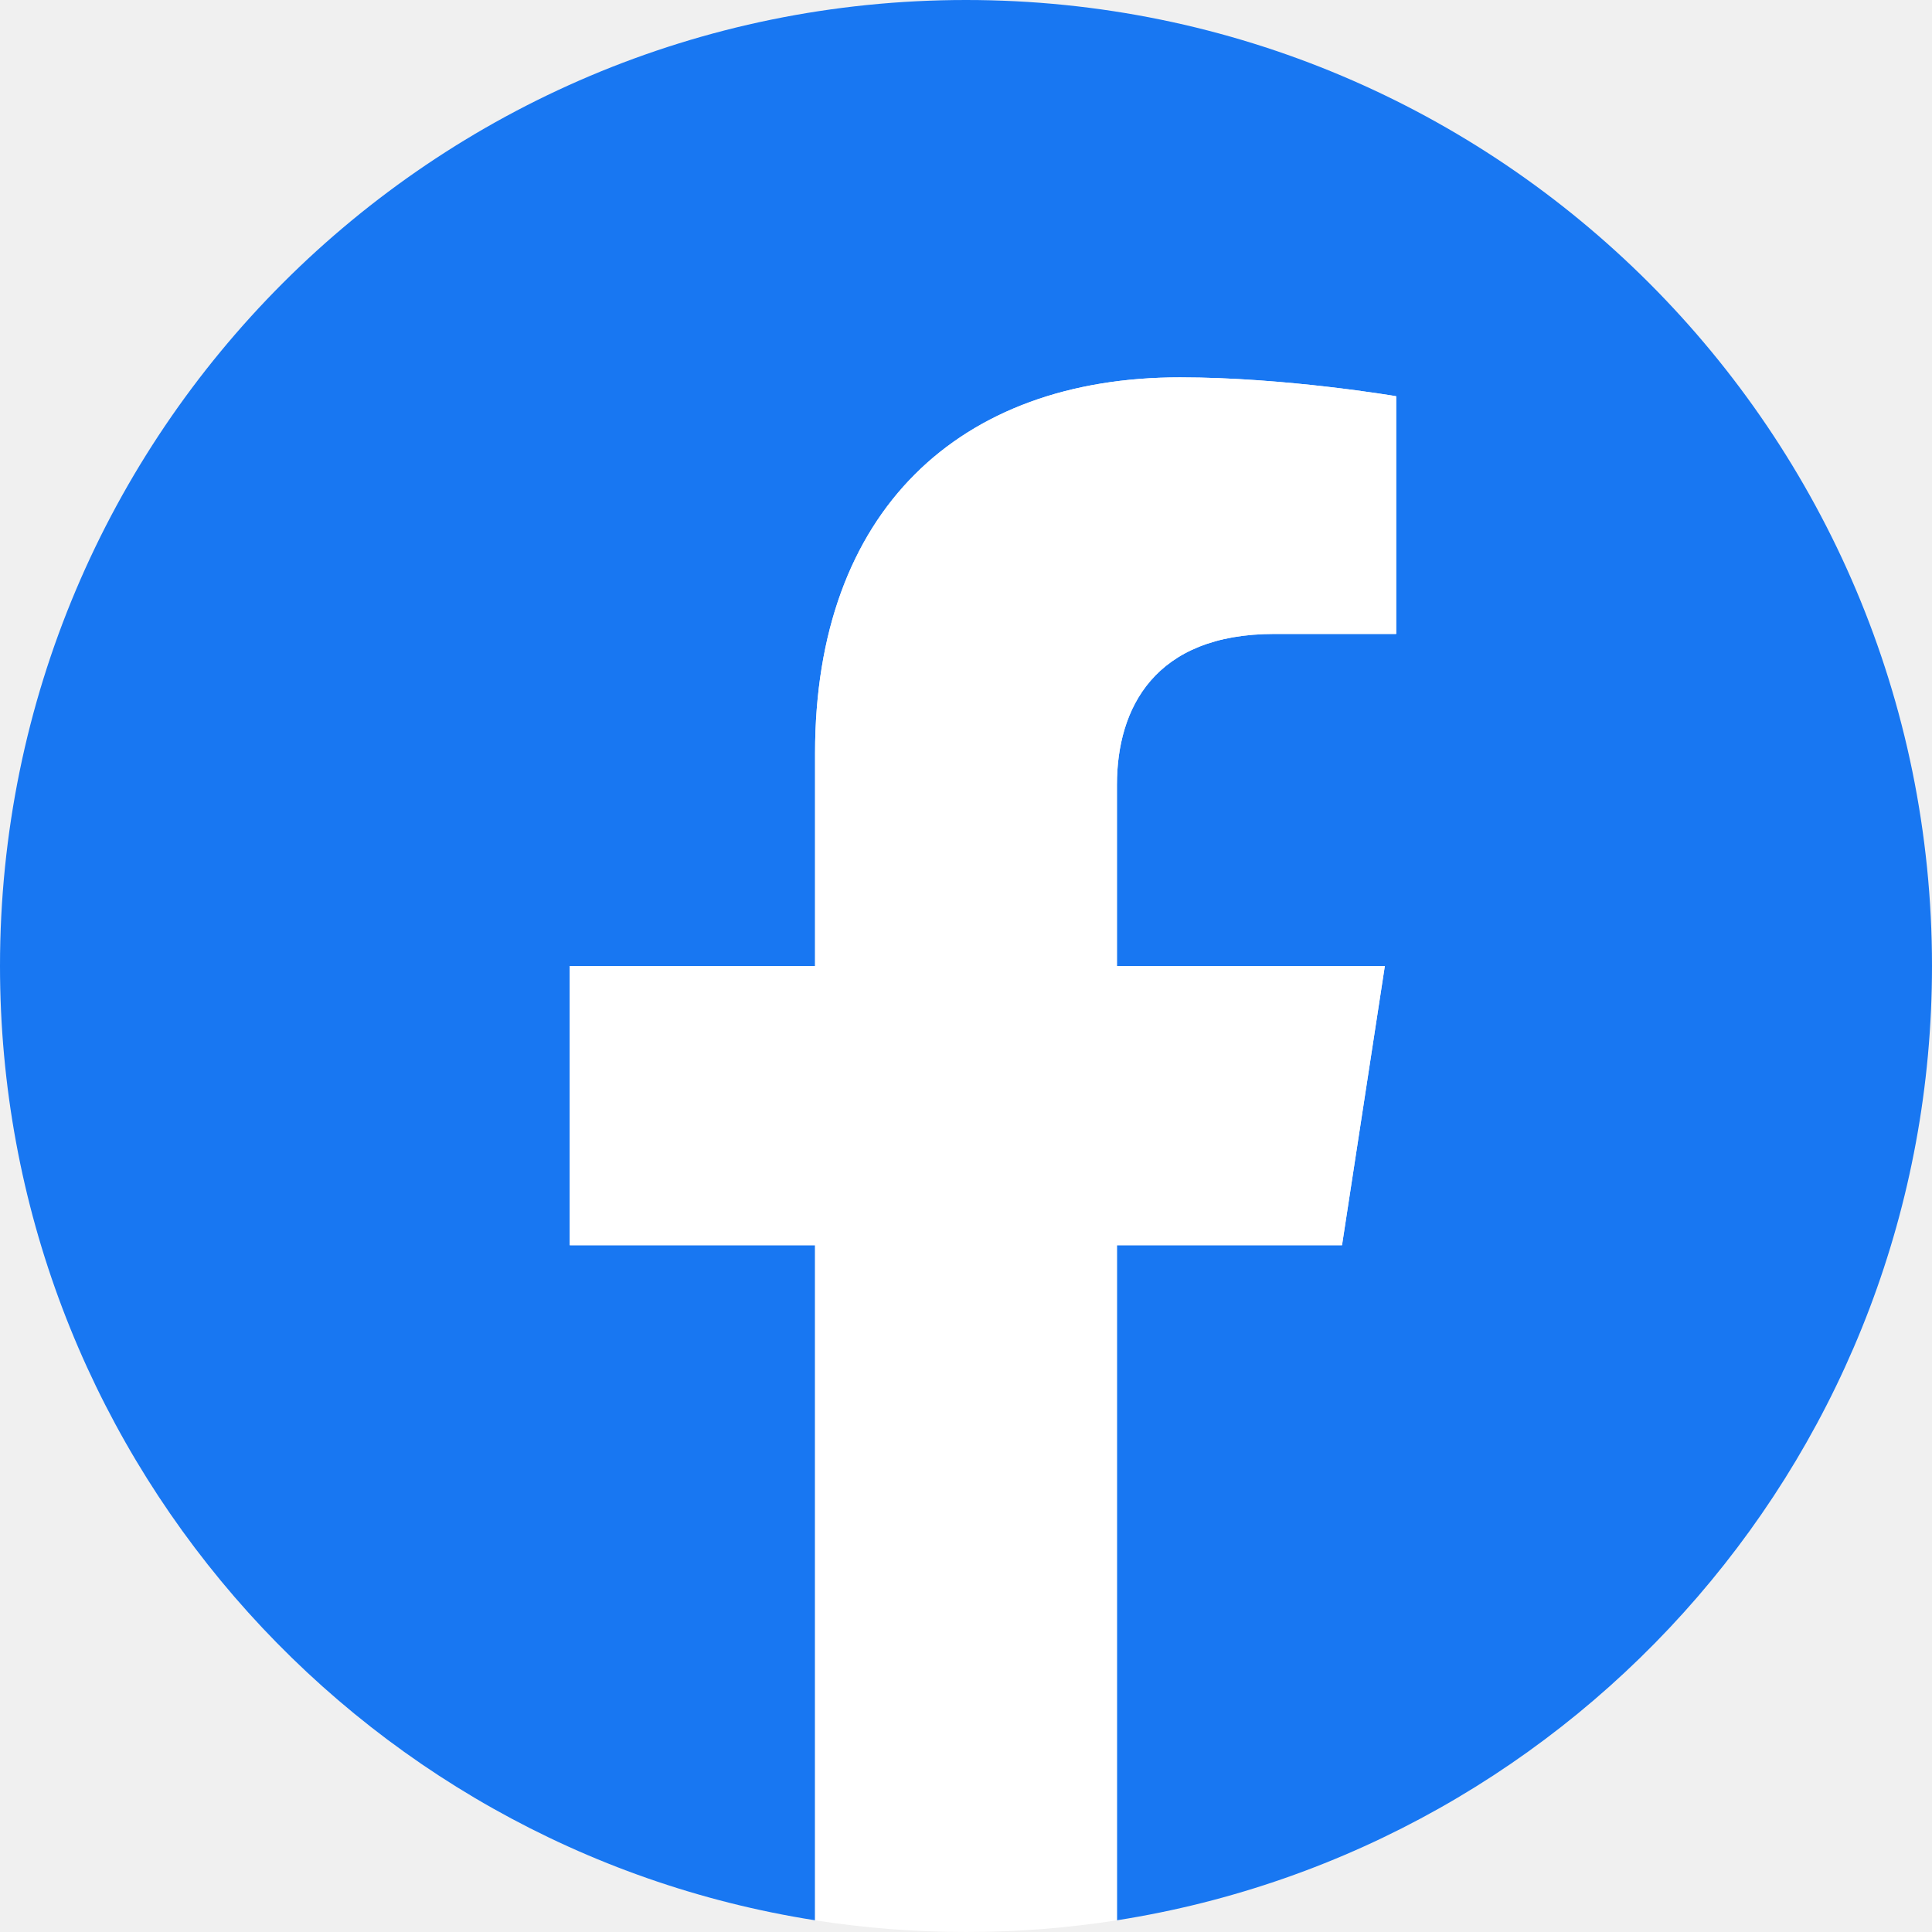
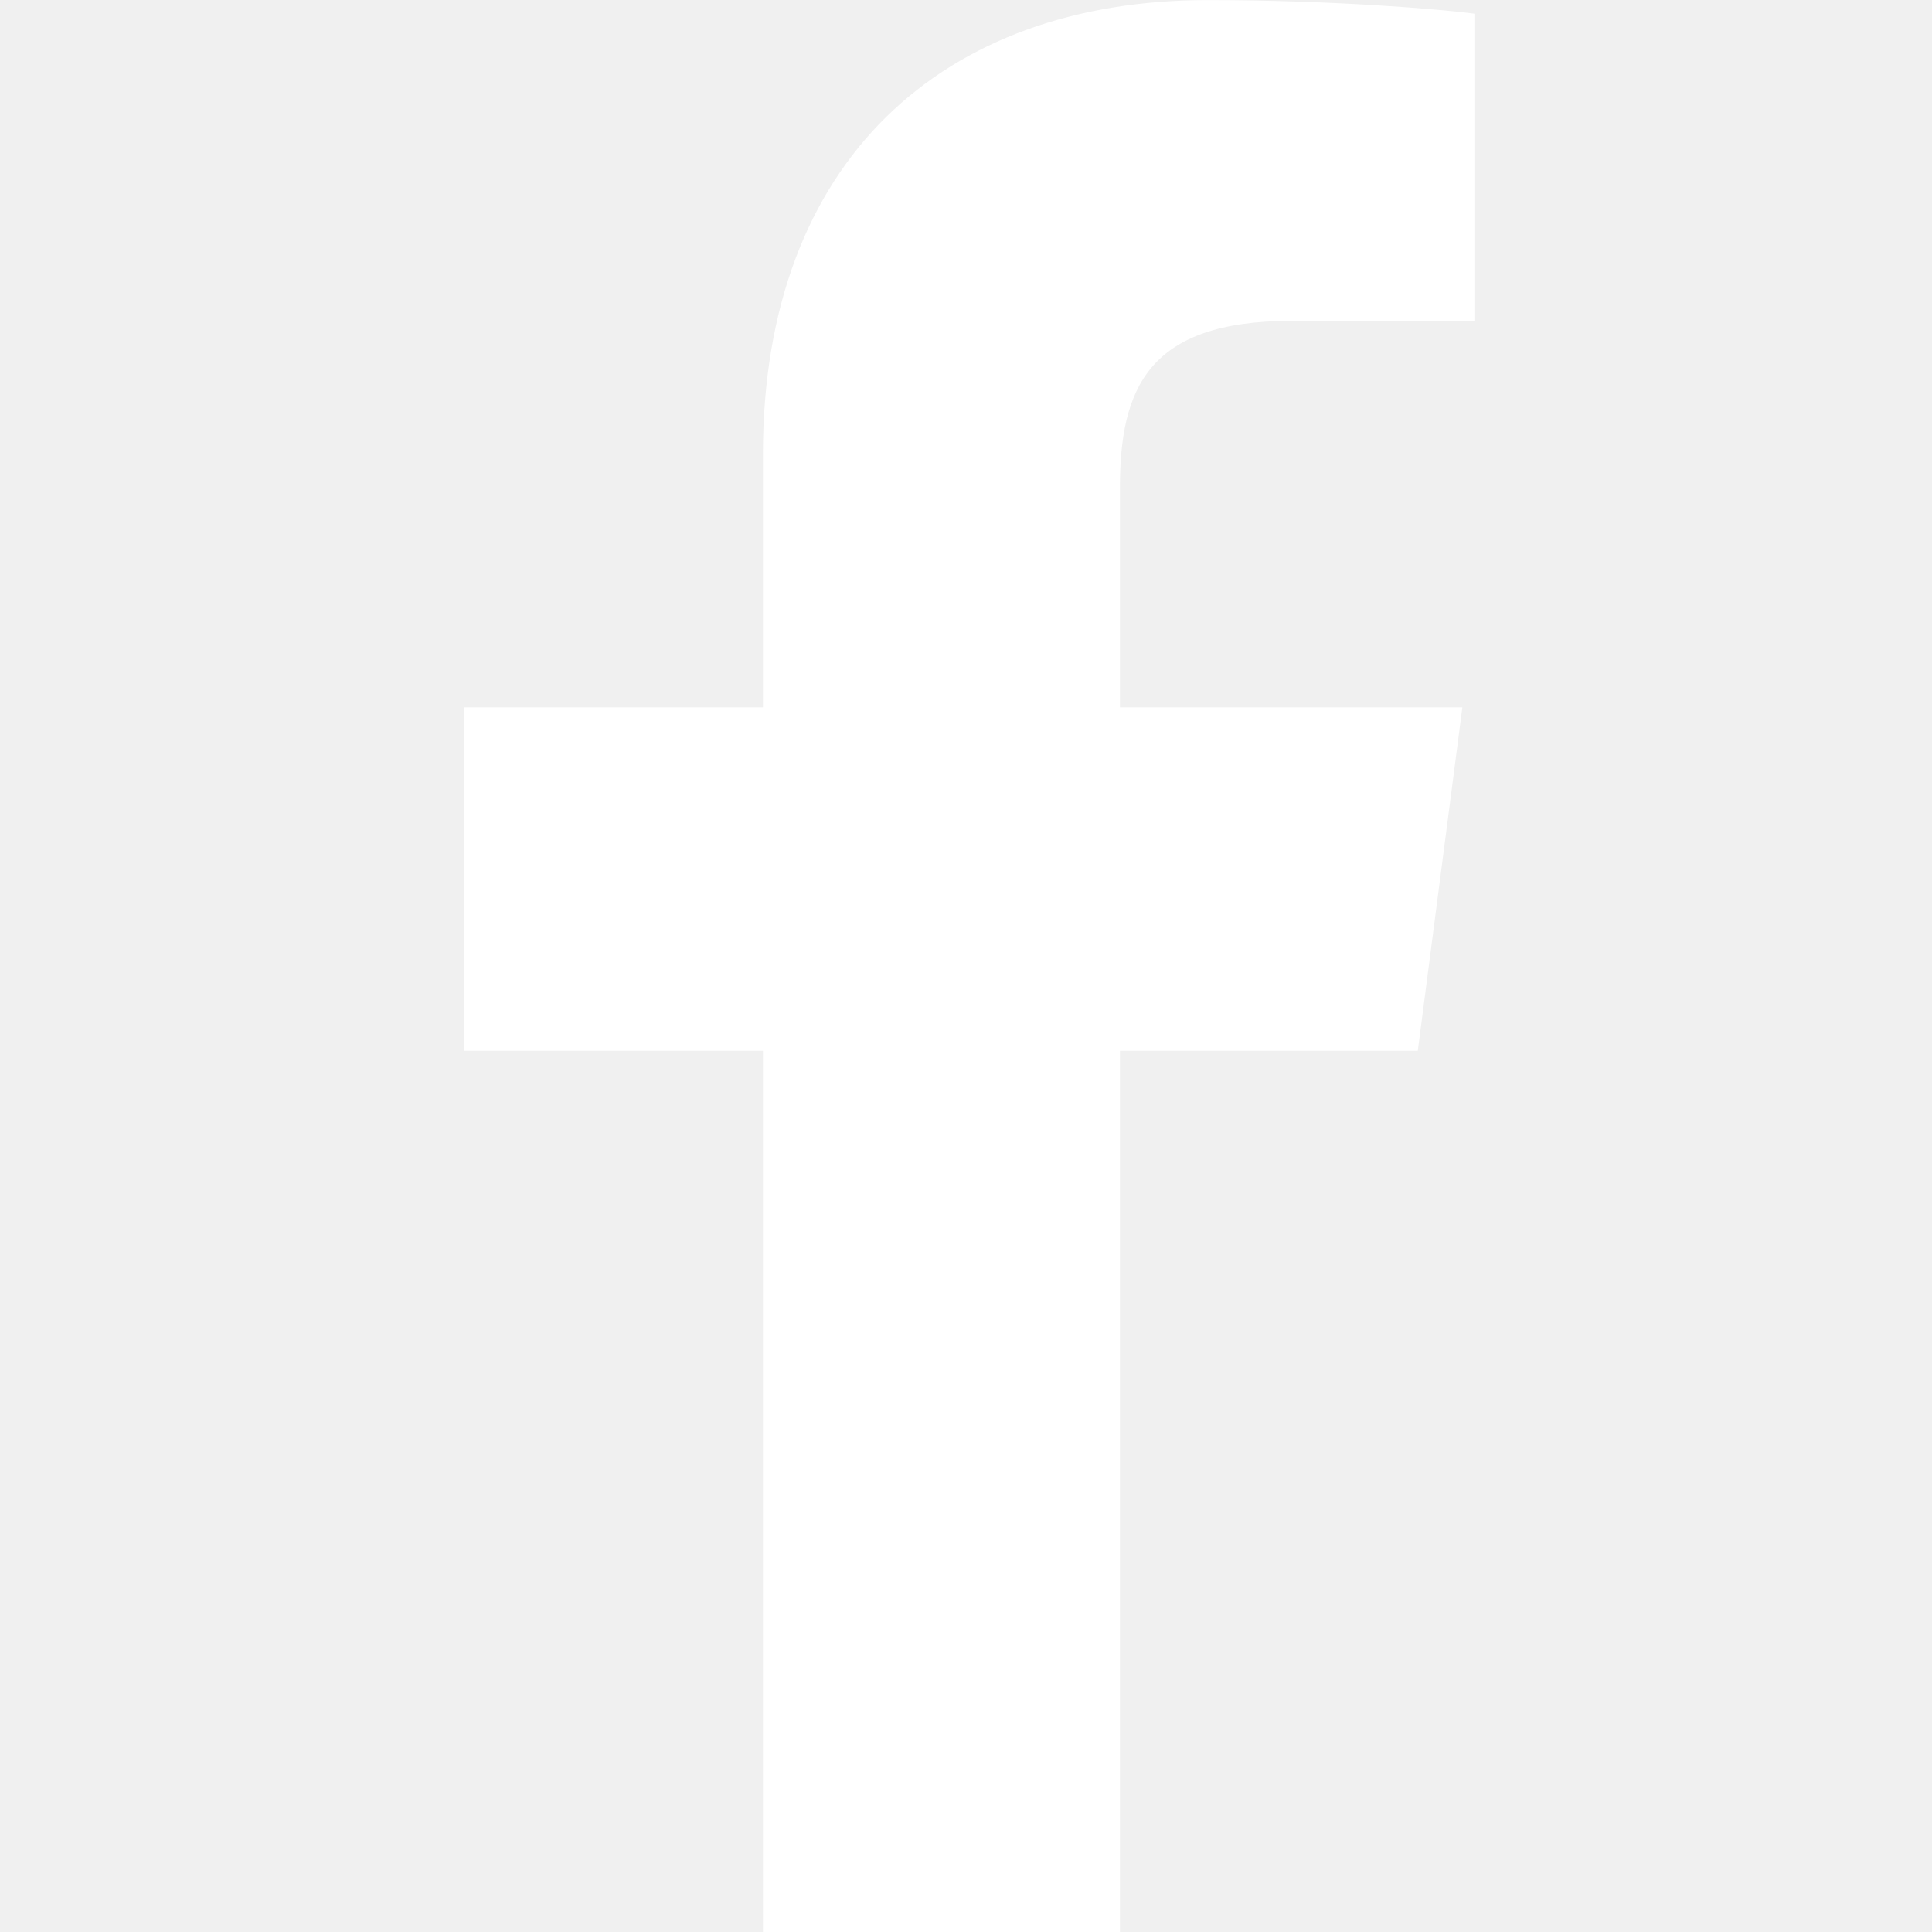
<svg xmlns="http://www.w3.org/2000/svg" width="128" zoomAndPan="magnify" viewBox="0 0 96 96" height="128" preserveAspectRatio="xMidYMid meet" version="1.0">
-   <path fill="#1877f2" d="M 96 48 C 96 21.492 74.508 0 48 0 C 21.492 0 0 21.492 0 48 C 0 71.957 17.555 91.816 40.5 95.418 L 40.5 61.875 L 28.312 61.875 L 28.312 48 L 40.5 48 L 40.5 37.426 C 40.5 25.395 47.664 18.75 58.629 18.75 C 63.883 18.75 69.375 19.688 69.375 19.688 L 69.375 31.5 L 63.32 31.5 C 57.359 31.5 55.5 35.199 55.5 38.996 L 55.5 48 L 68.812 48 L 66.684 61.875 L 55.5 61.875 L 55.5 95.418 C 78.445 91.816 96 71.957 96 48 " fill-opacity="1" fill-rule="nonzero" />
-   <path fill="#ffffff" d="M 66.684 61.875 L 68.812 48 L 55.5 48 L 55.5 38.996 C 55.5 35.199 57.359 31.5 63.32 31.5 L 69.375 31.5 L 69.375 19.688 C 69.375 19.688 63.883 18.75 58.629 18.75 C 47.664 18.75 40.5 25.395 40.5 37.426 L 40.5 48 L 28.312 48 L 28.312 61.875 L 40.5 61.875 L 40.5 95.418 C 42.945 95.801 45.449 96 48 96 C 50.551 96 53.055 95.801 55.5 95.418 L 55.5 61.875 L 66.684 61.875 " fill-opacity="1" fill-rule="nonzero" />
+   <defs>
+     <clipPath id="id1">
+       <path d="M 23.039 0 L 73.289 0 L 73.289 96 L 23.039 96 Z M 23.039 0 " clip-rule="nonzero" />
+     </clipPath>
+   </defs>
+   <g clip-path="url(#id1)">
+     <path fill="#ffffff" d="M 70.449 52.215 L 72.664 35.148 L 55.648 35.148 L 55.648 24.254 C 55.648 19.312 57.035 15.945 64.168 15.945 L 73.262 15.941 L 73.262 0.68 C 71.691 0.469 66.293 0.004 60.004 0.004 C 46.887 0.004 37.91 7.961 37.91 22.566 L 37.91 35.148 L 23.07 35.148 L 23.07 52.215 L 37.91 52.215 L 37.91 96.004 L 55.648 96.004 L 55.648 52.215 Z M 70.449 52.215 " fill-opacity="1" fill-rule="nonzero" />
+   </g>
</svg>
